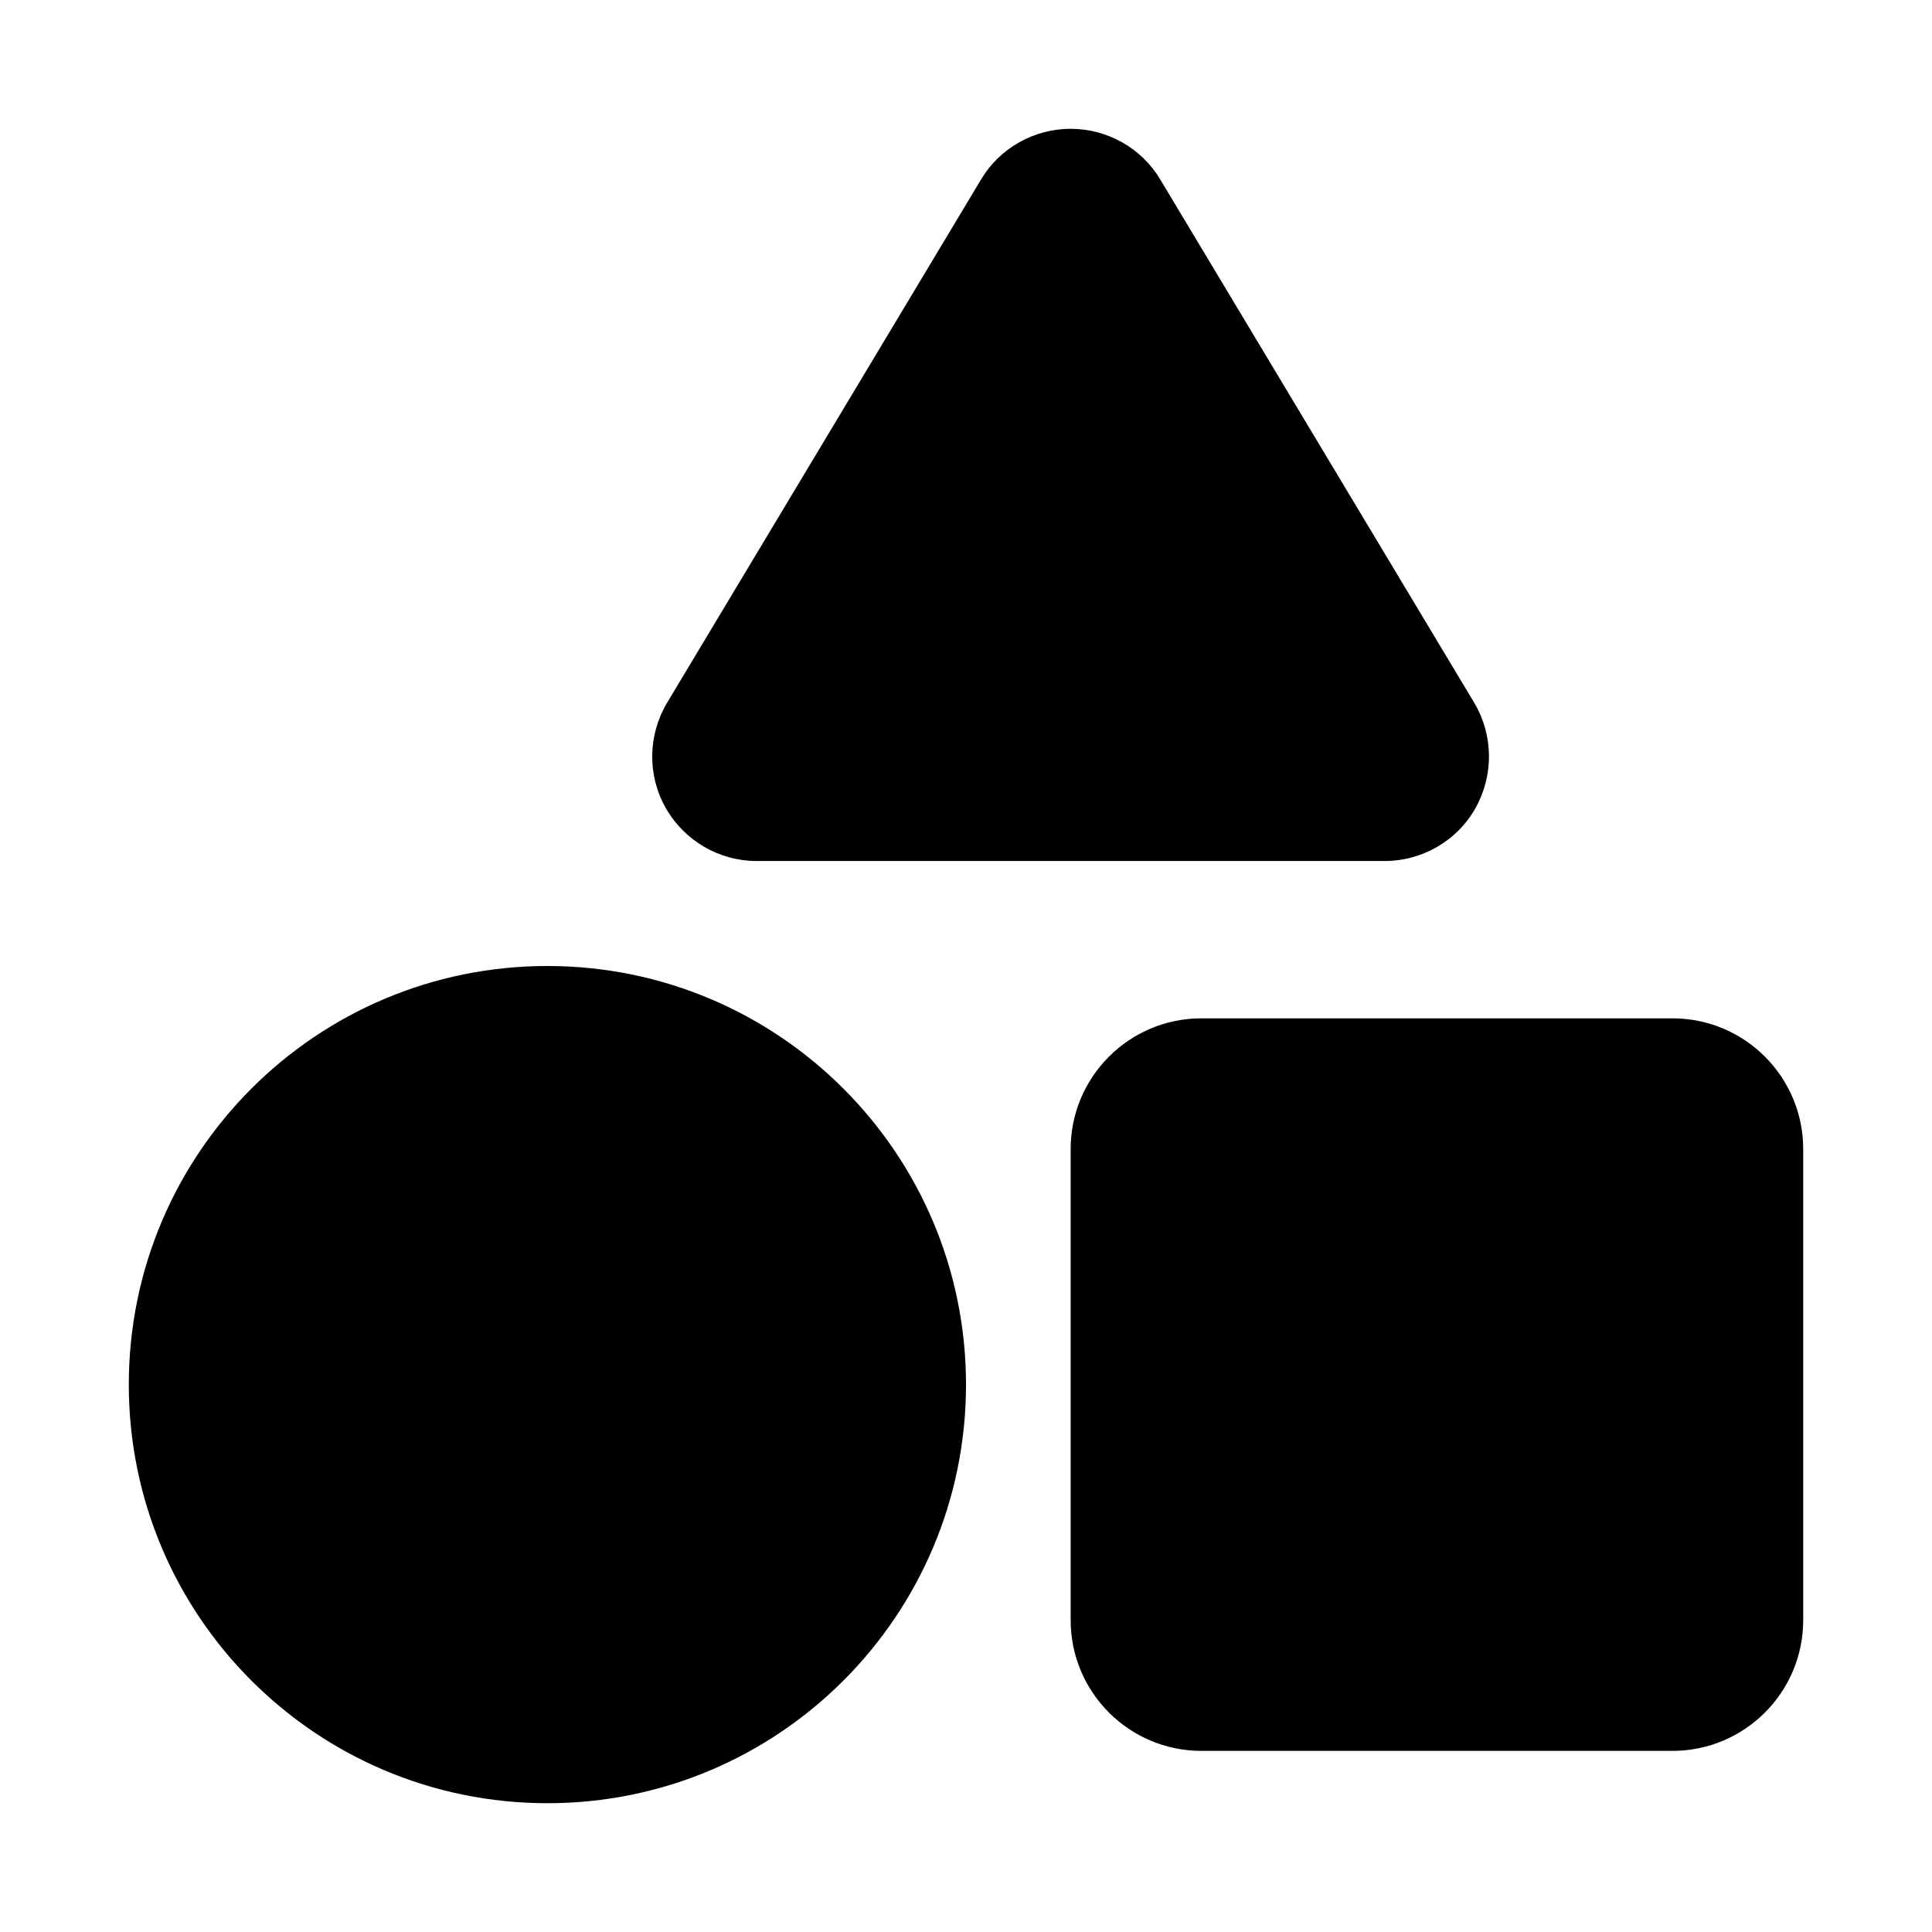
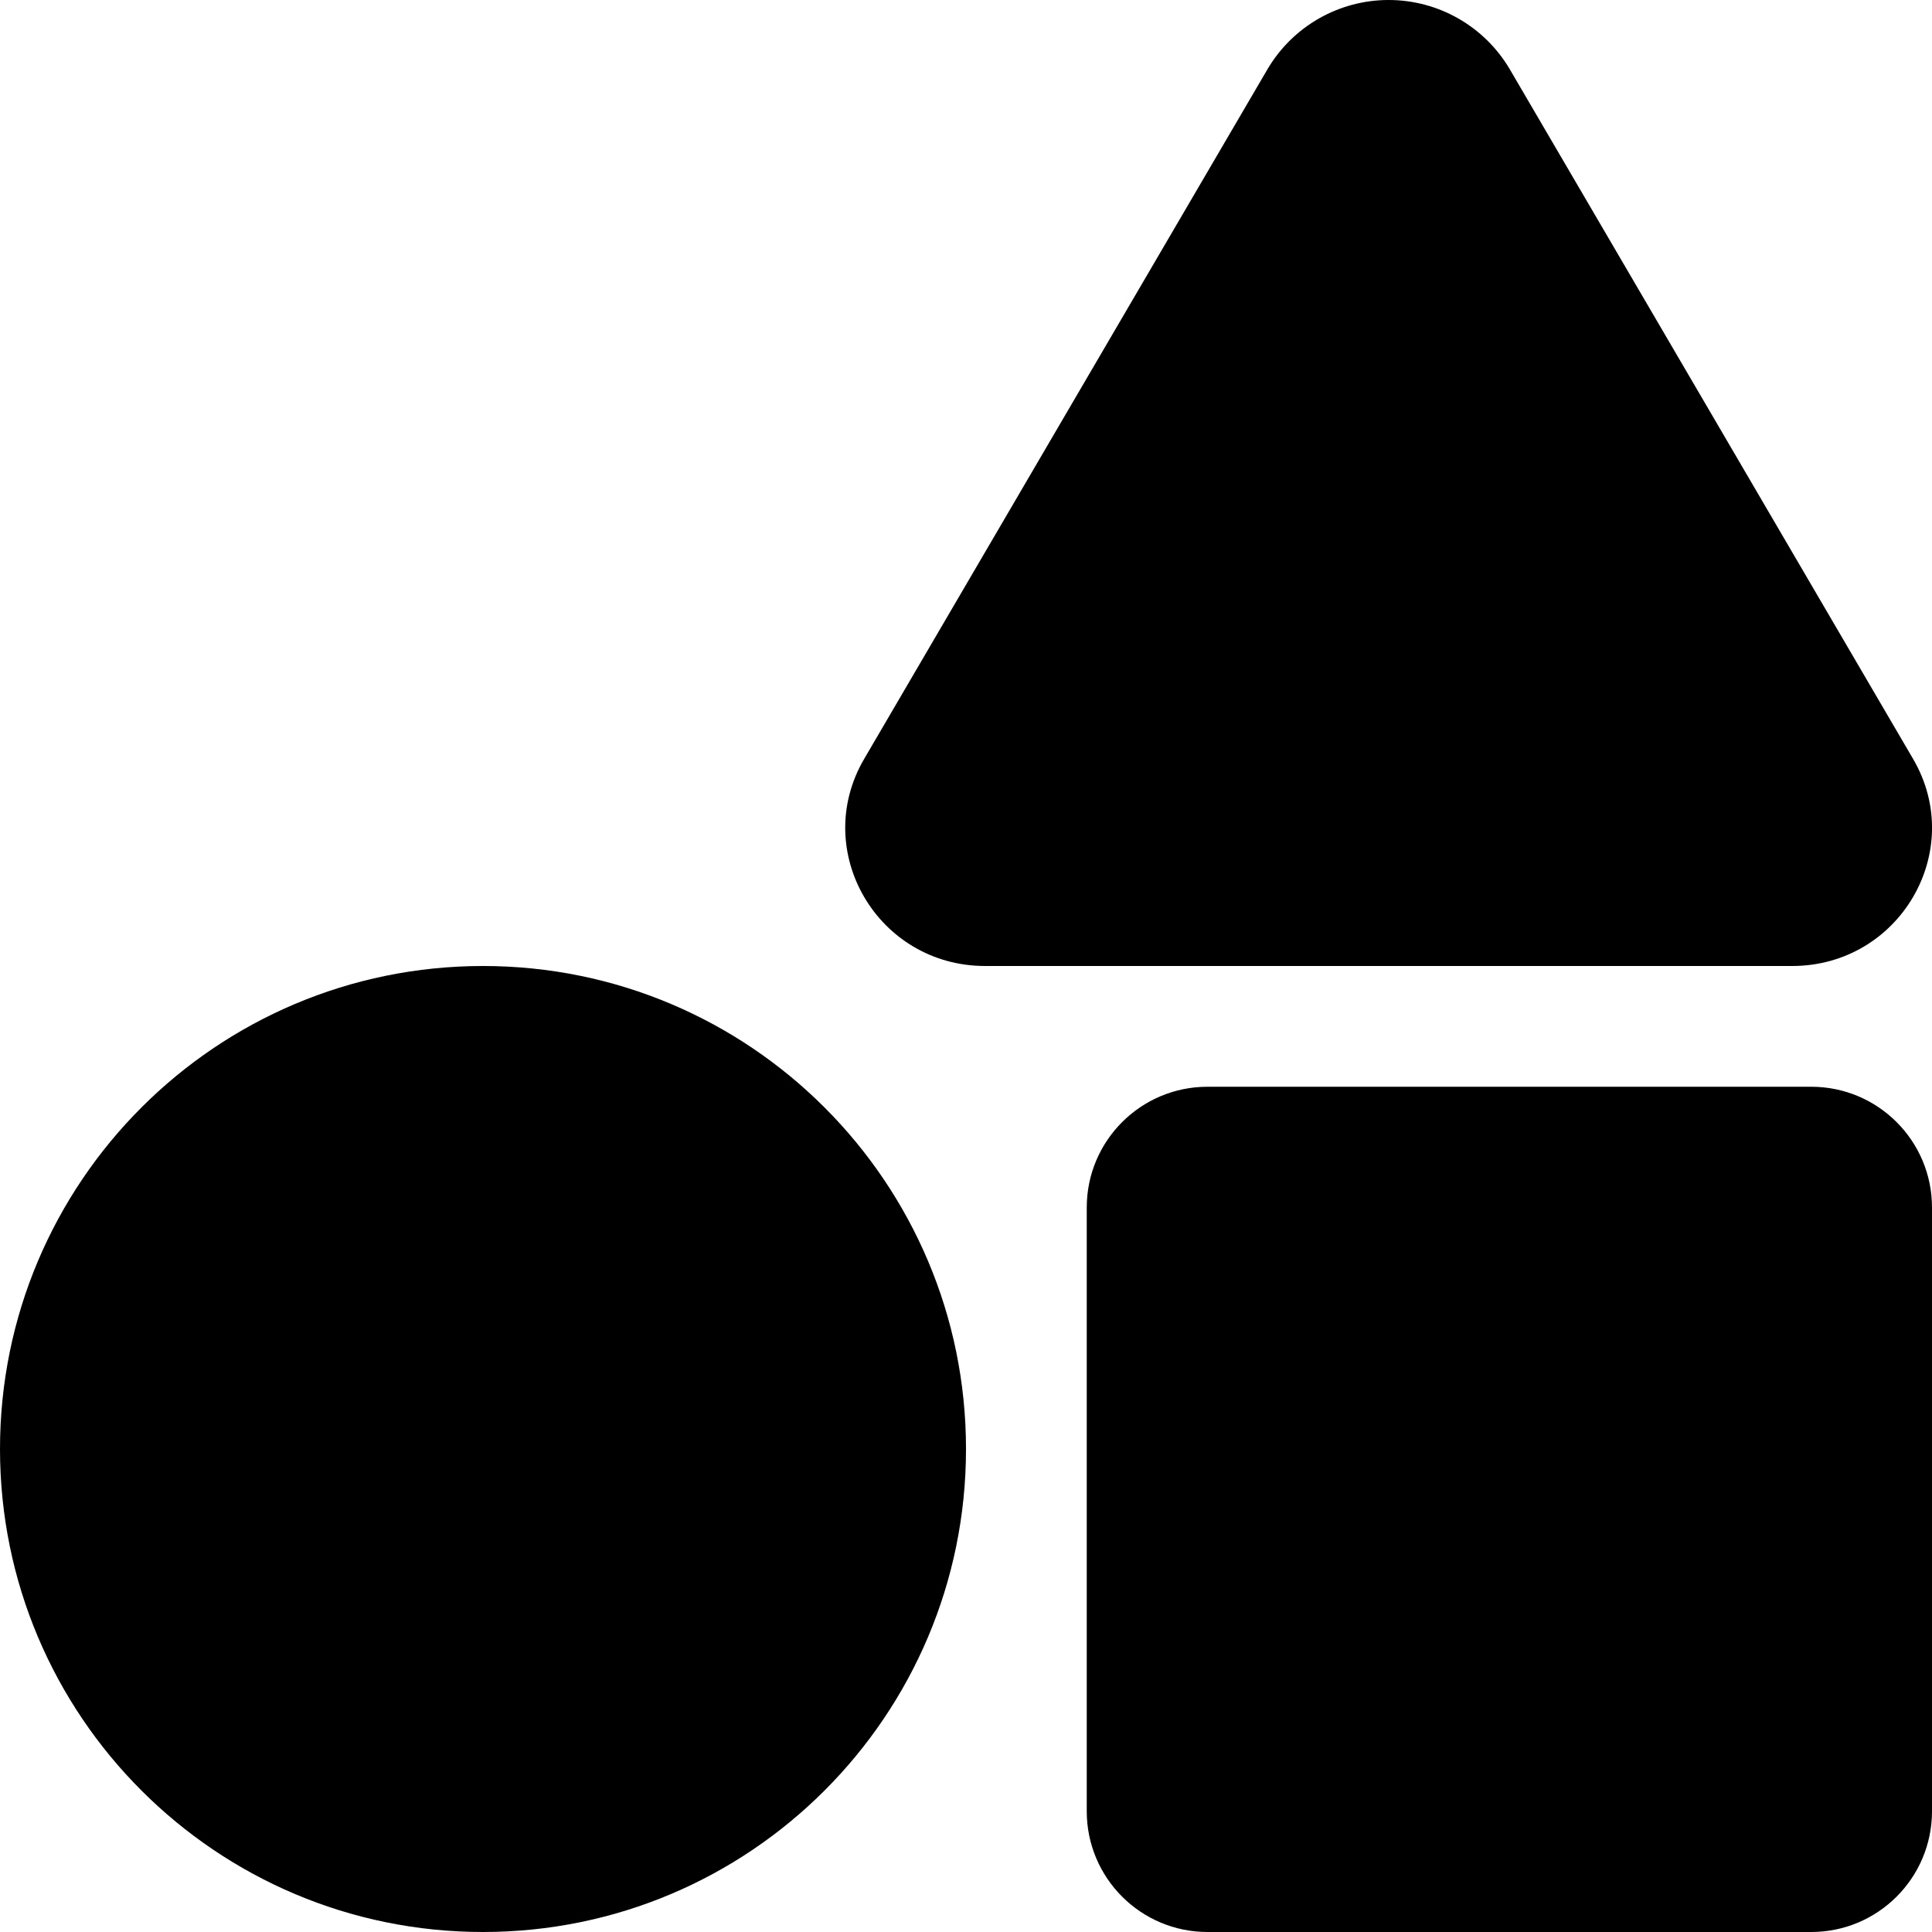
- <svg xmlns="http://www.w3.org/2000/svg" aria-hidden="true" focusable="false" data-prefix="fas" data-icon="shapes" class="svg-inline--fa fa-shapes" role="img" viewBox="0 0 15 15" width="15" height="15">
-   <g transform="translate(7.5 7.5) scale(0.866667) translate(-7.5 -7.5)">
-     <g transform="translate(0 0) scale(0.029297)">
-       <path fill="currentColor" d="M315.4 15.5C309.7 5.9 299.2 0 288 0s-21.7 5.9-27.4 15.5l-96 160c-5.9 9.9-6.1 22.2-.4 32.2s16.3 16.2 27.8 16.2H384c11.5 0 22.2-6.2 27.8-16.2s5.5-22.3-.4-32.2l-96-160zM288 312V456c0 22.1 17.9 40 40 40H472c22.1 0 40-17.9 40-40V312c0-22.1-17.9-40-40-40H328c-22.1 0-40 17.9-40 40zM128 512a128 128 0 1 0 0-256 128 128 0 1 0 0 256z" />
-     </g>
-   </g>
+ <svg xmlns="http://www.w3.org/2000/svg" viewBox="0 0 512 512">
+   <path d="M128,256A128,128,0,1,0,256,384,128,128,0,0,0,128,256Zm379-54.86L400.07,18.29a37.26,37.26,0,0,0-64.14,0L229,201.14C214.76,225.52,232.58,256,261.09,256H474.91C503.42,256,521.24,225.52,507,201.14ZM480,288H320a32,32,0,0,0-32,32V480a32,32,0,0,0,32,32H480a32,32,0,0,0,32-32V320A32,32,0,0,0,480,288Z" />
</svg>
